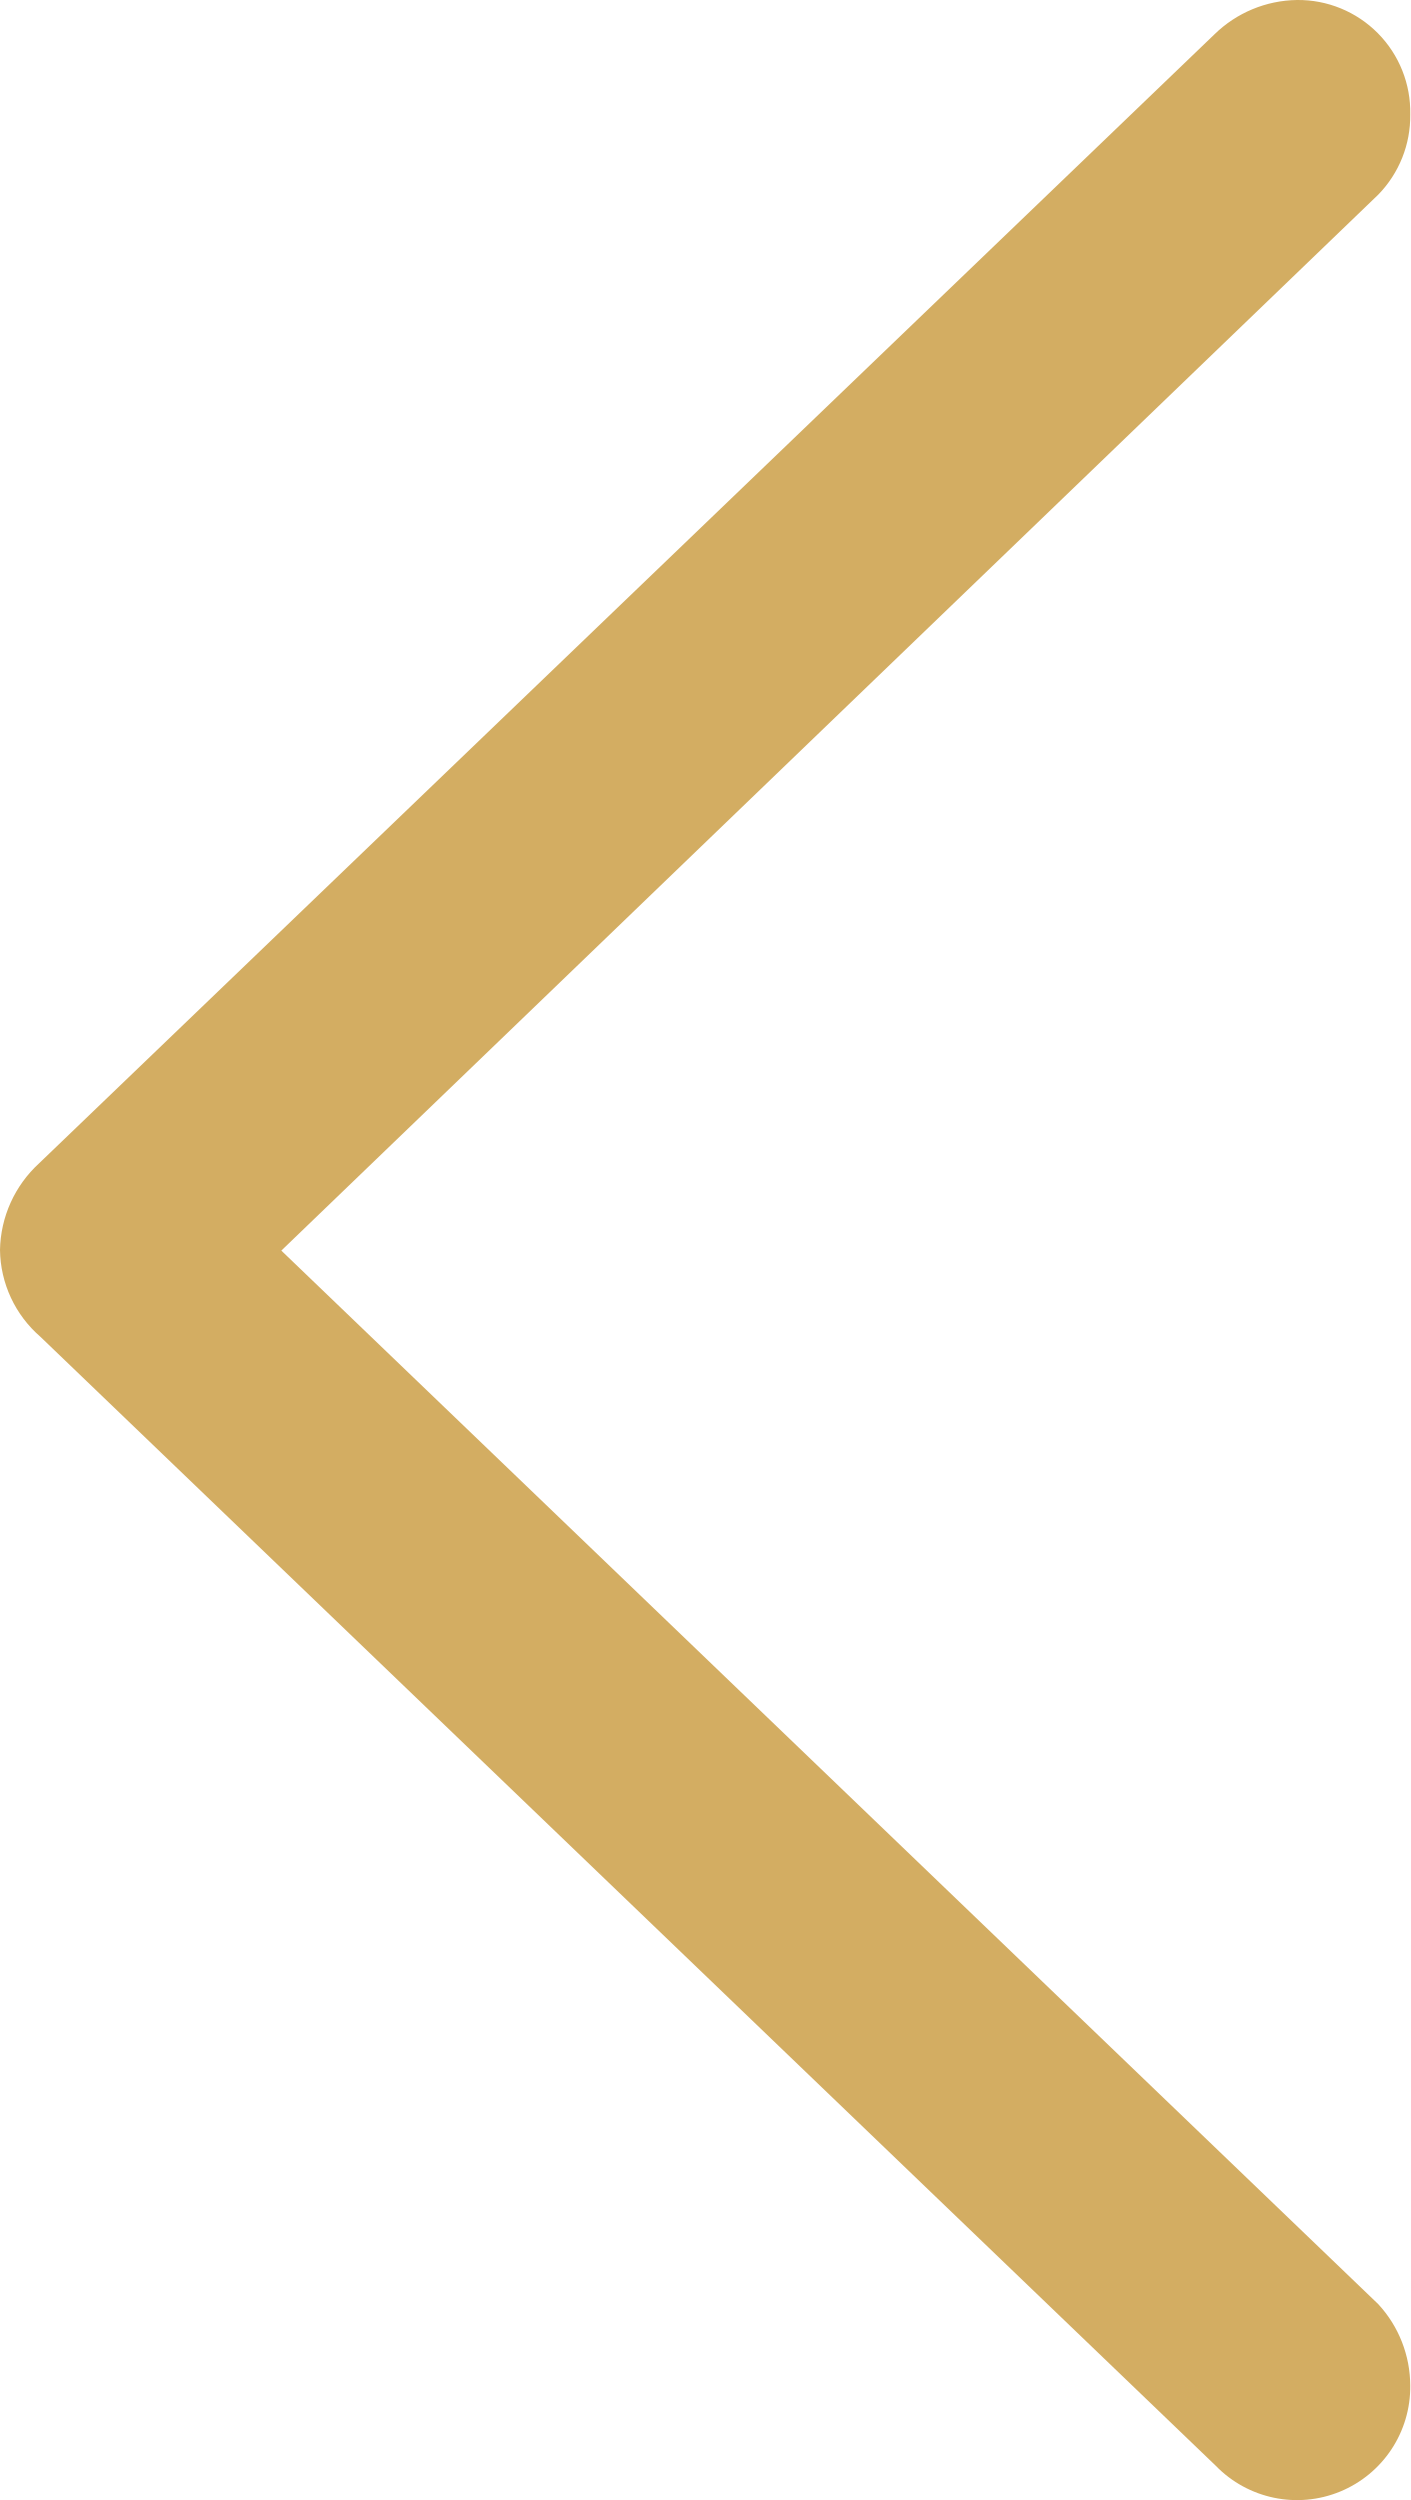
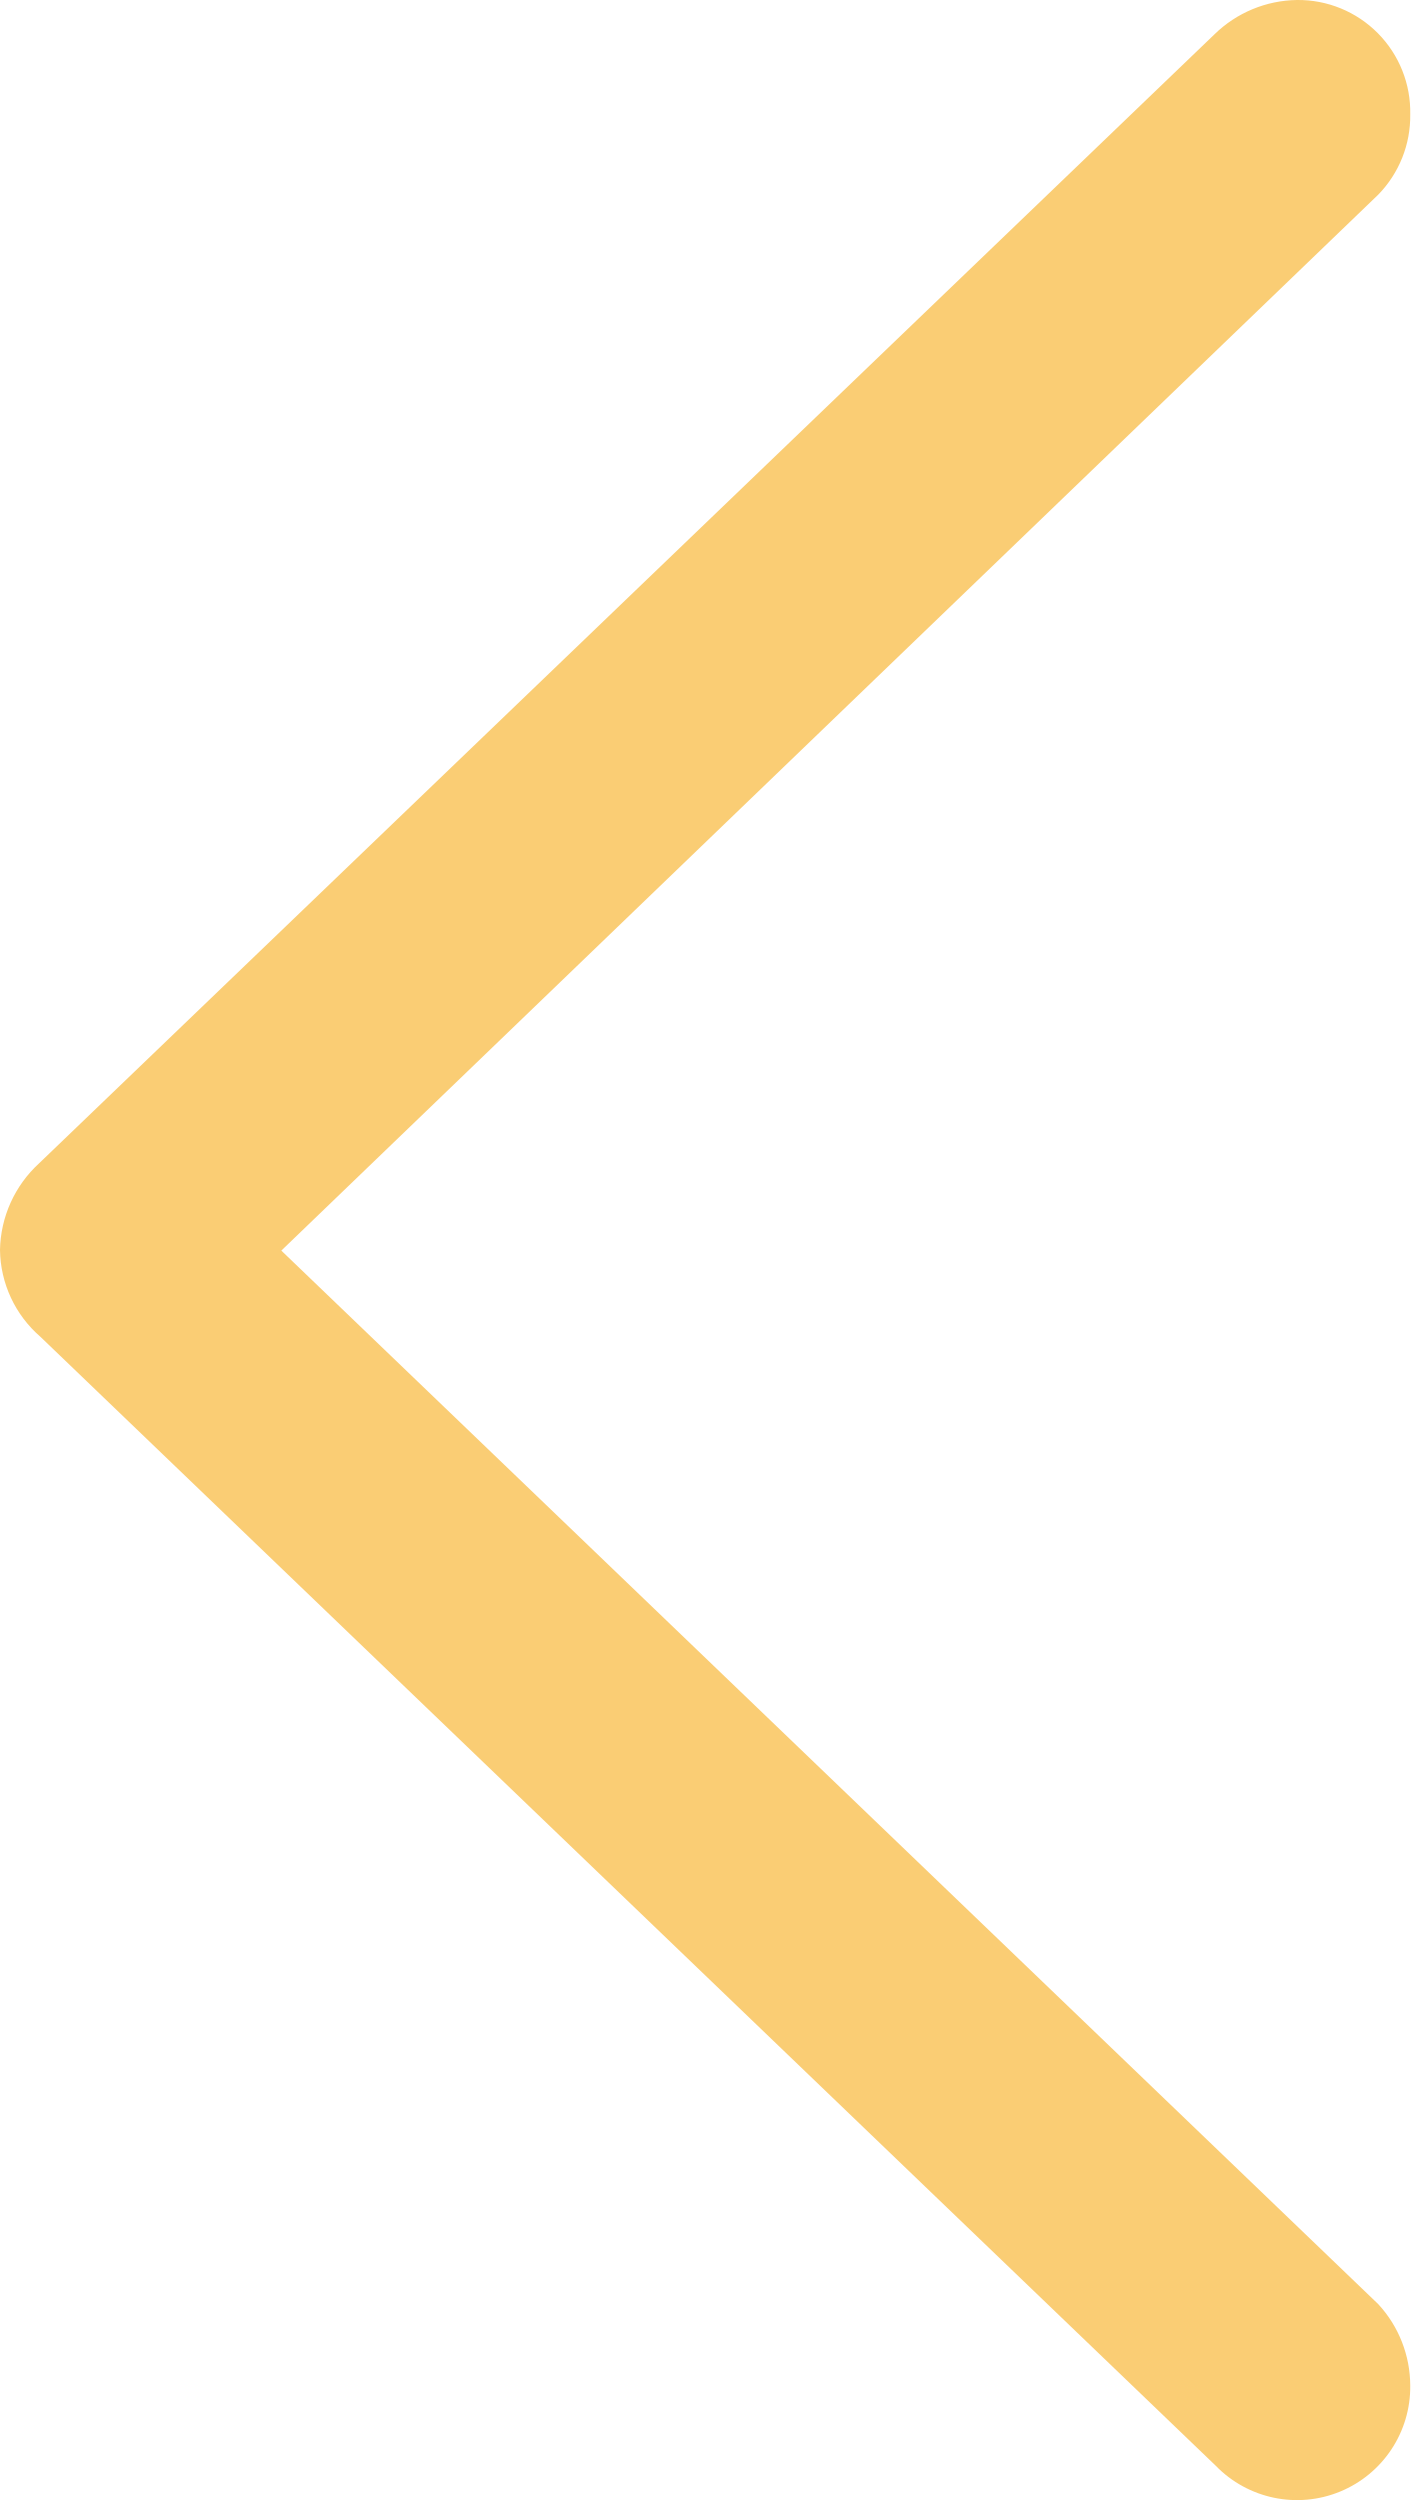
<svg xmlns="http://www.w3.org/2000/svg" viewBox="0 0 23.41 41.5">
  <defs>
-     <style>.cls-1{fill:#D3AD62;opacity:1;}</style>
+     <style>.cls-1{fill:#facd74;opacity:1;}</style>
  </defs>
  <g id="Layer_2" data-name="Layer 2">
    <g id="main">
      <path class="cls-1" d="M4.67,20.76,22.88,3.23a1.87,1.87,0,0,0,.53-1.33A1.86,1.86,0,0,0,21.53,0a2,2,0,0,0-1.37.57L.65,19.31A2,2,0,0,0,0,20.75a1.94,1.94,0,0,0,.67,1.44L20.18,40.93a1.88,1.88,0,0,0,3.23-1.33,2,2,0,0,0-.53-1.35Z" />
    </g>
  </g>
</svg>
